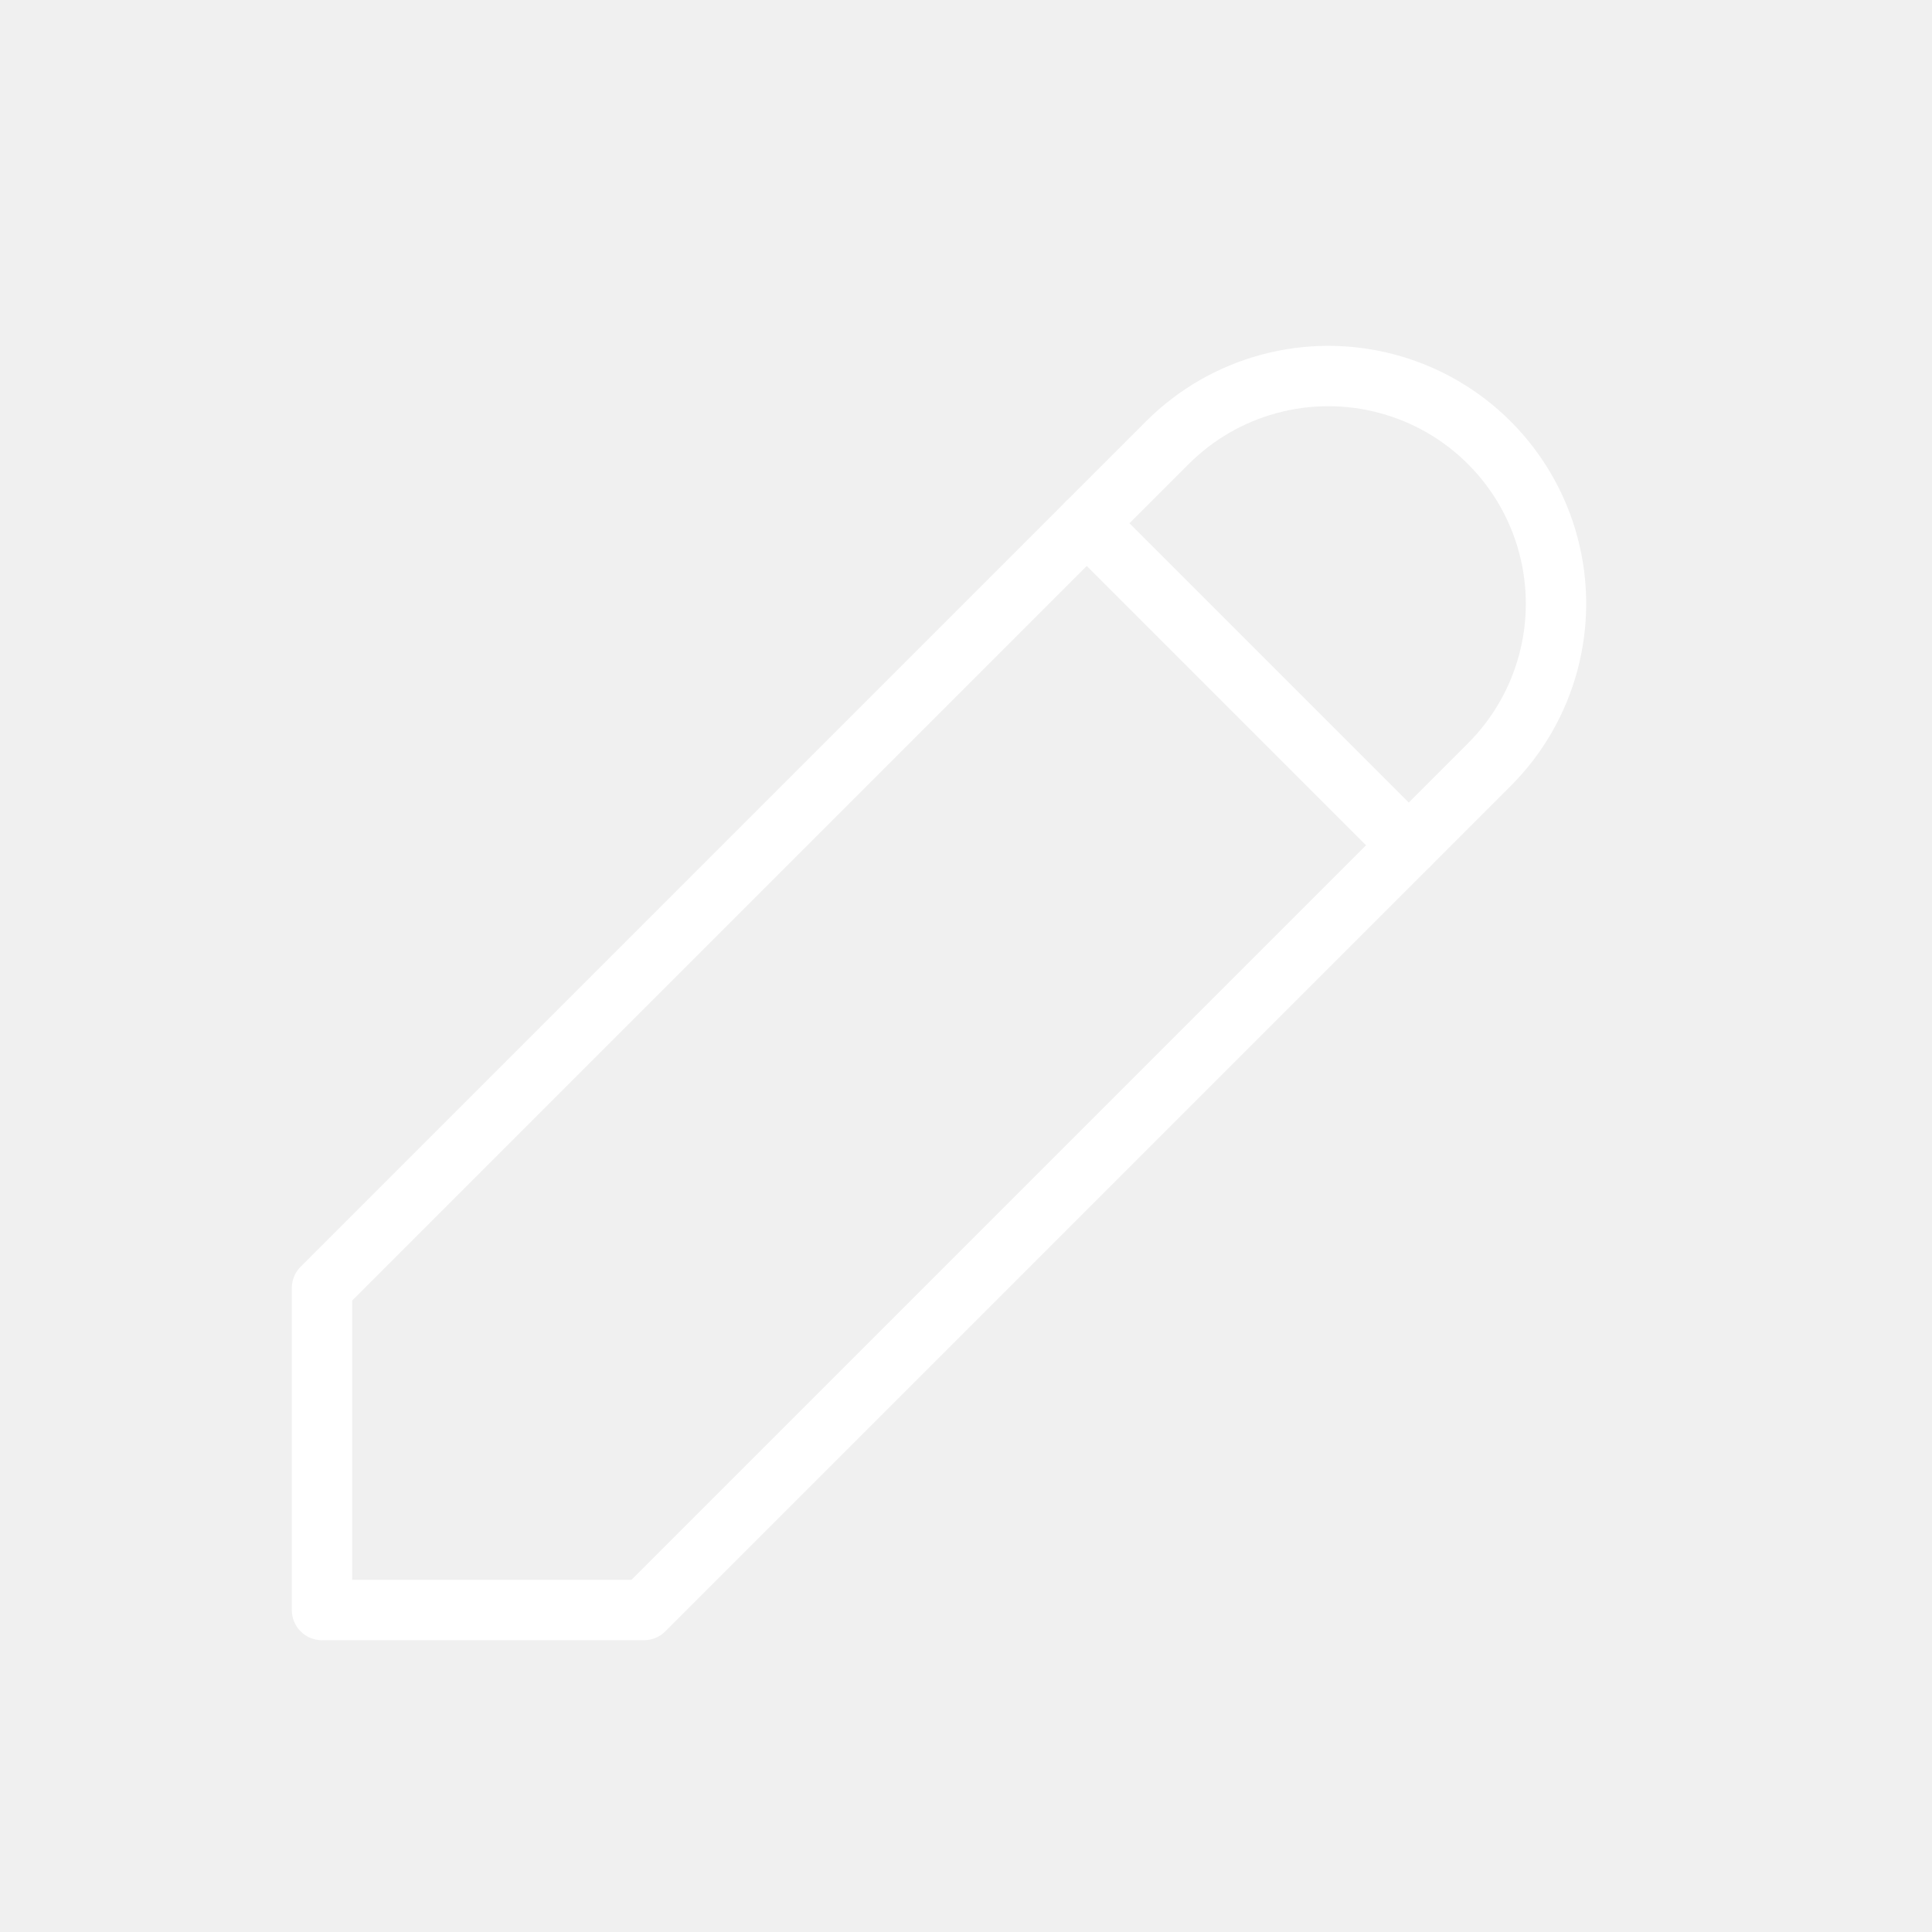
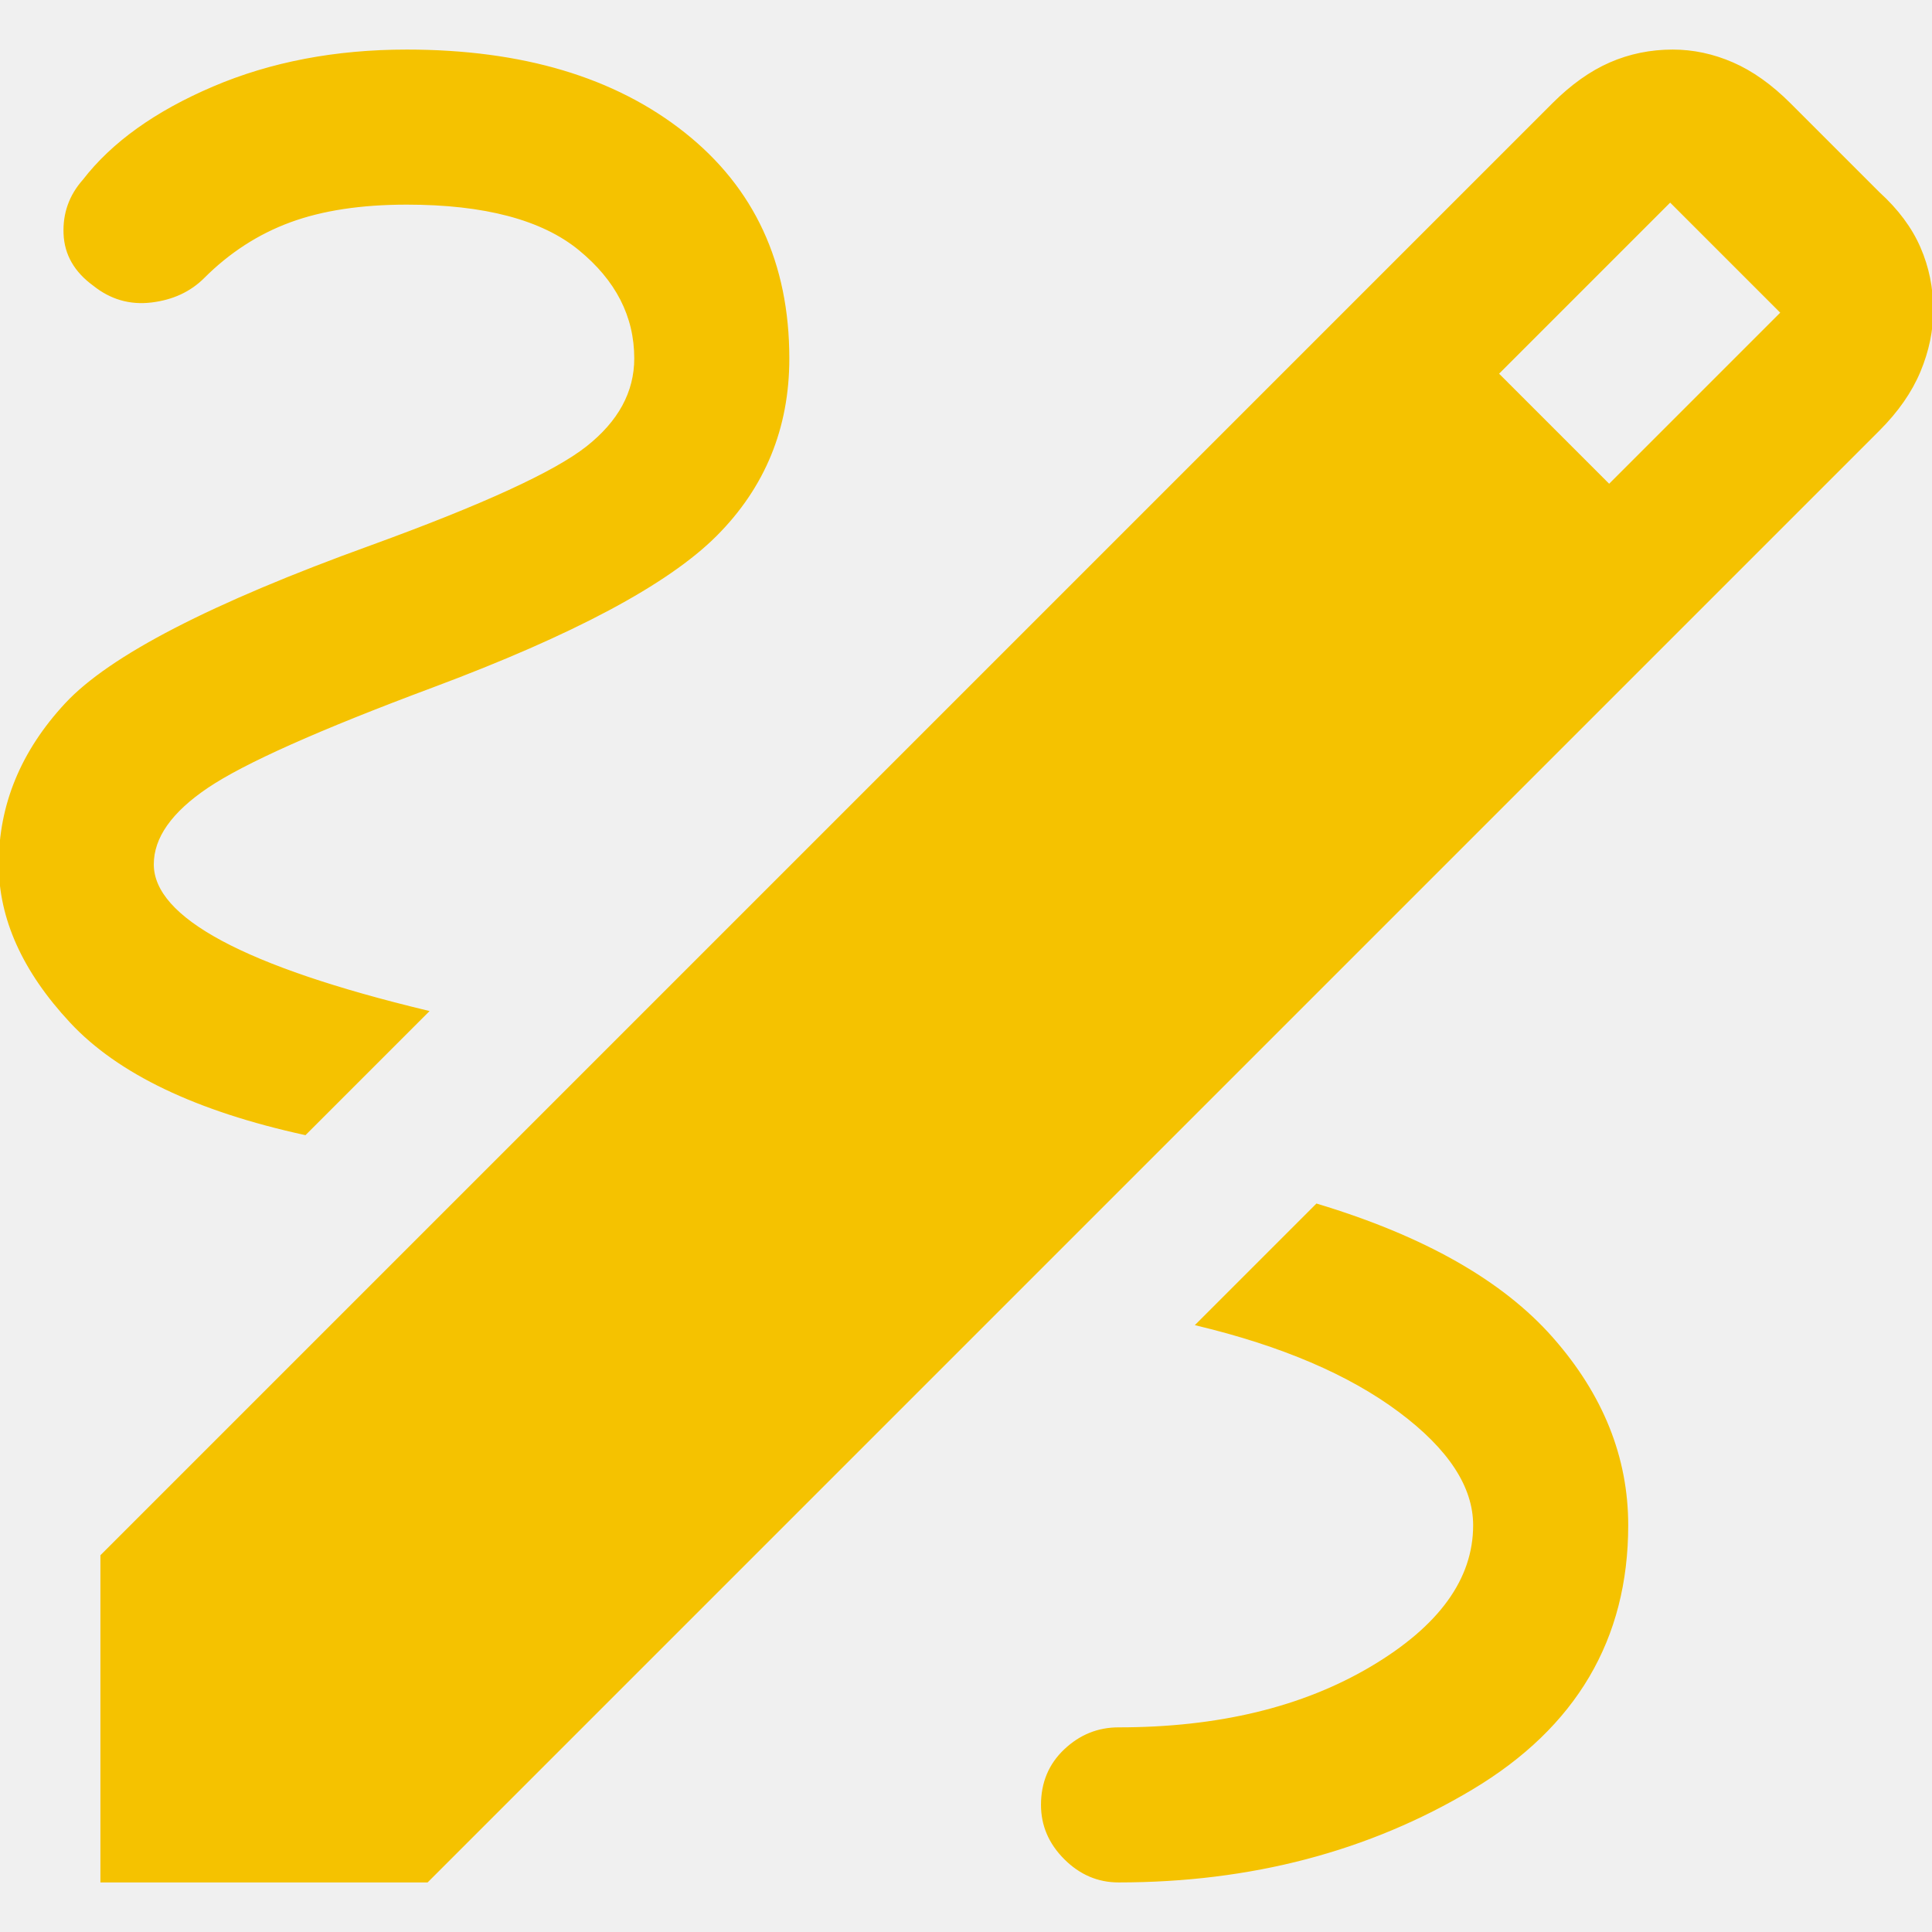
- <svg xmlns="http://www.w3.org/2000/svg" width="48" height="48" viewBox="0 0 48 48" fill="none">
-   <g>
-     <path d="M0 0L48 0L48 48L0 48L0 0Z" />
-     <path d="M0 30.658L8 30.658C8 30.658 29 9.658 29 9.658C30.43 8.229 30.989 6.146 30.466 4.193C29.943 2.241 28.418 0.716 26.465 0.193C24.512 -0.33 22.429 0.229 21 1.659C21 1.659 0 22.659 0 22.659L0 30.659" fill="none" stroke-width="1.5" stroke="#FFFFFF" stroke-linecap="round" stroke-linejoin="round" transform="translate(8 9.342)" />
-     <path d="M0 0L8 8" fill="none" stroke-width="1.5" stroke="#FFFFFF" stroke-linecap="round" stroke-linejoin="round" transform="translate(27 13)" />
-   </g>
+ <svg xmlns="http://www.w3.org/2000/svg" version="1.1" viewBox="6 5 38 38" width="40" height="40" fill="none">
+   <svg height="48px" viewBox="0 -960 960 960" width="48px" fill="#f5c200" stroke="#f5c200">
+     <path d="M160-120v-128l571-571q11-11 22.5-16t24.5-5q12 0 23.5 5t22.5 16l35 35q11 10 16 21.5t5 24.5q0 12-5 24t-16 23L288-120H160Zm593-549 68-68-44-44-68 68 44 44ZM560-120q78 0 139-36.5T760-260q0-40-29.5-73.5T638-386l-47 47q50 12 79.5 34t29.5 45q0 32-40.5 56T560-180q-12 0-21 8.5t-9 21.5q0 12 9 21t21 9ZM240-414l48-48q-54-13-81-27.5T180-520q0-16 21.5-30.5T290-590q83-31 111.5-59.5T430-719q0-56-41-88.5T280-840q-42 0-76 14.5T153-789q-8 9-7.5 21t11.5 20q10 8 22.5 6.5T200-751q15-15 34-22t46-7q46 0 68 18t22 43q0 20-19 35t-85 39q-94 34-120 62t-26 63q0 32 28 62t92 44Z" fill="#f5c200" stroke="#f5c200" />
+   </svg>
</svg>
